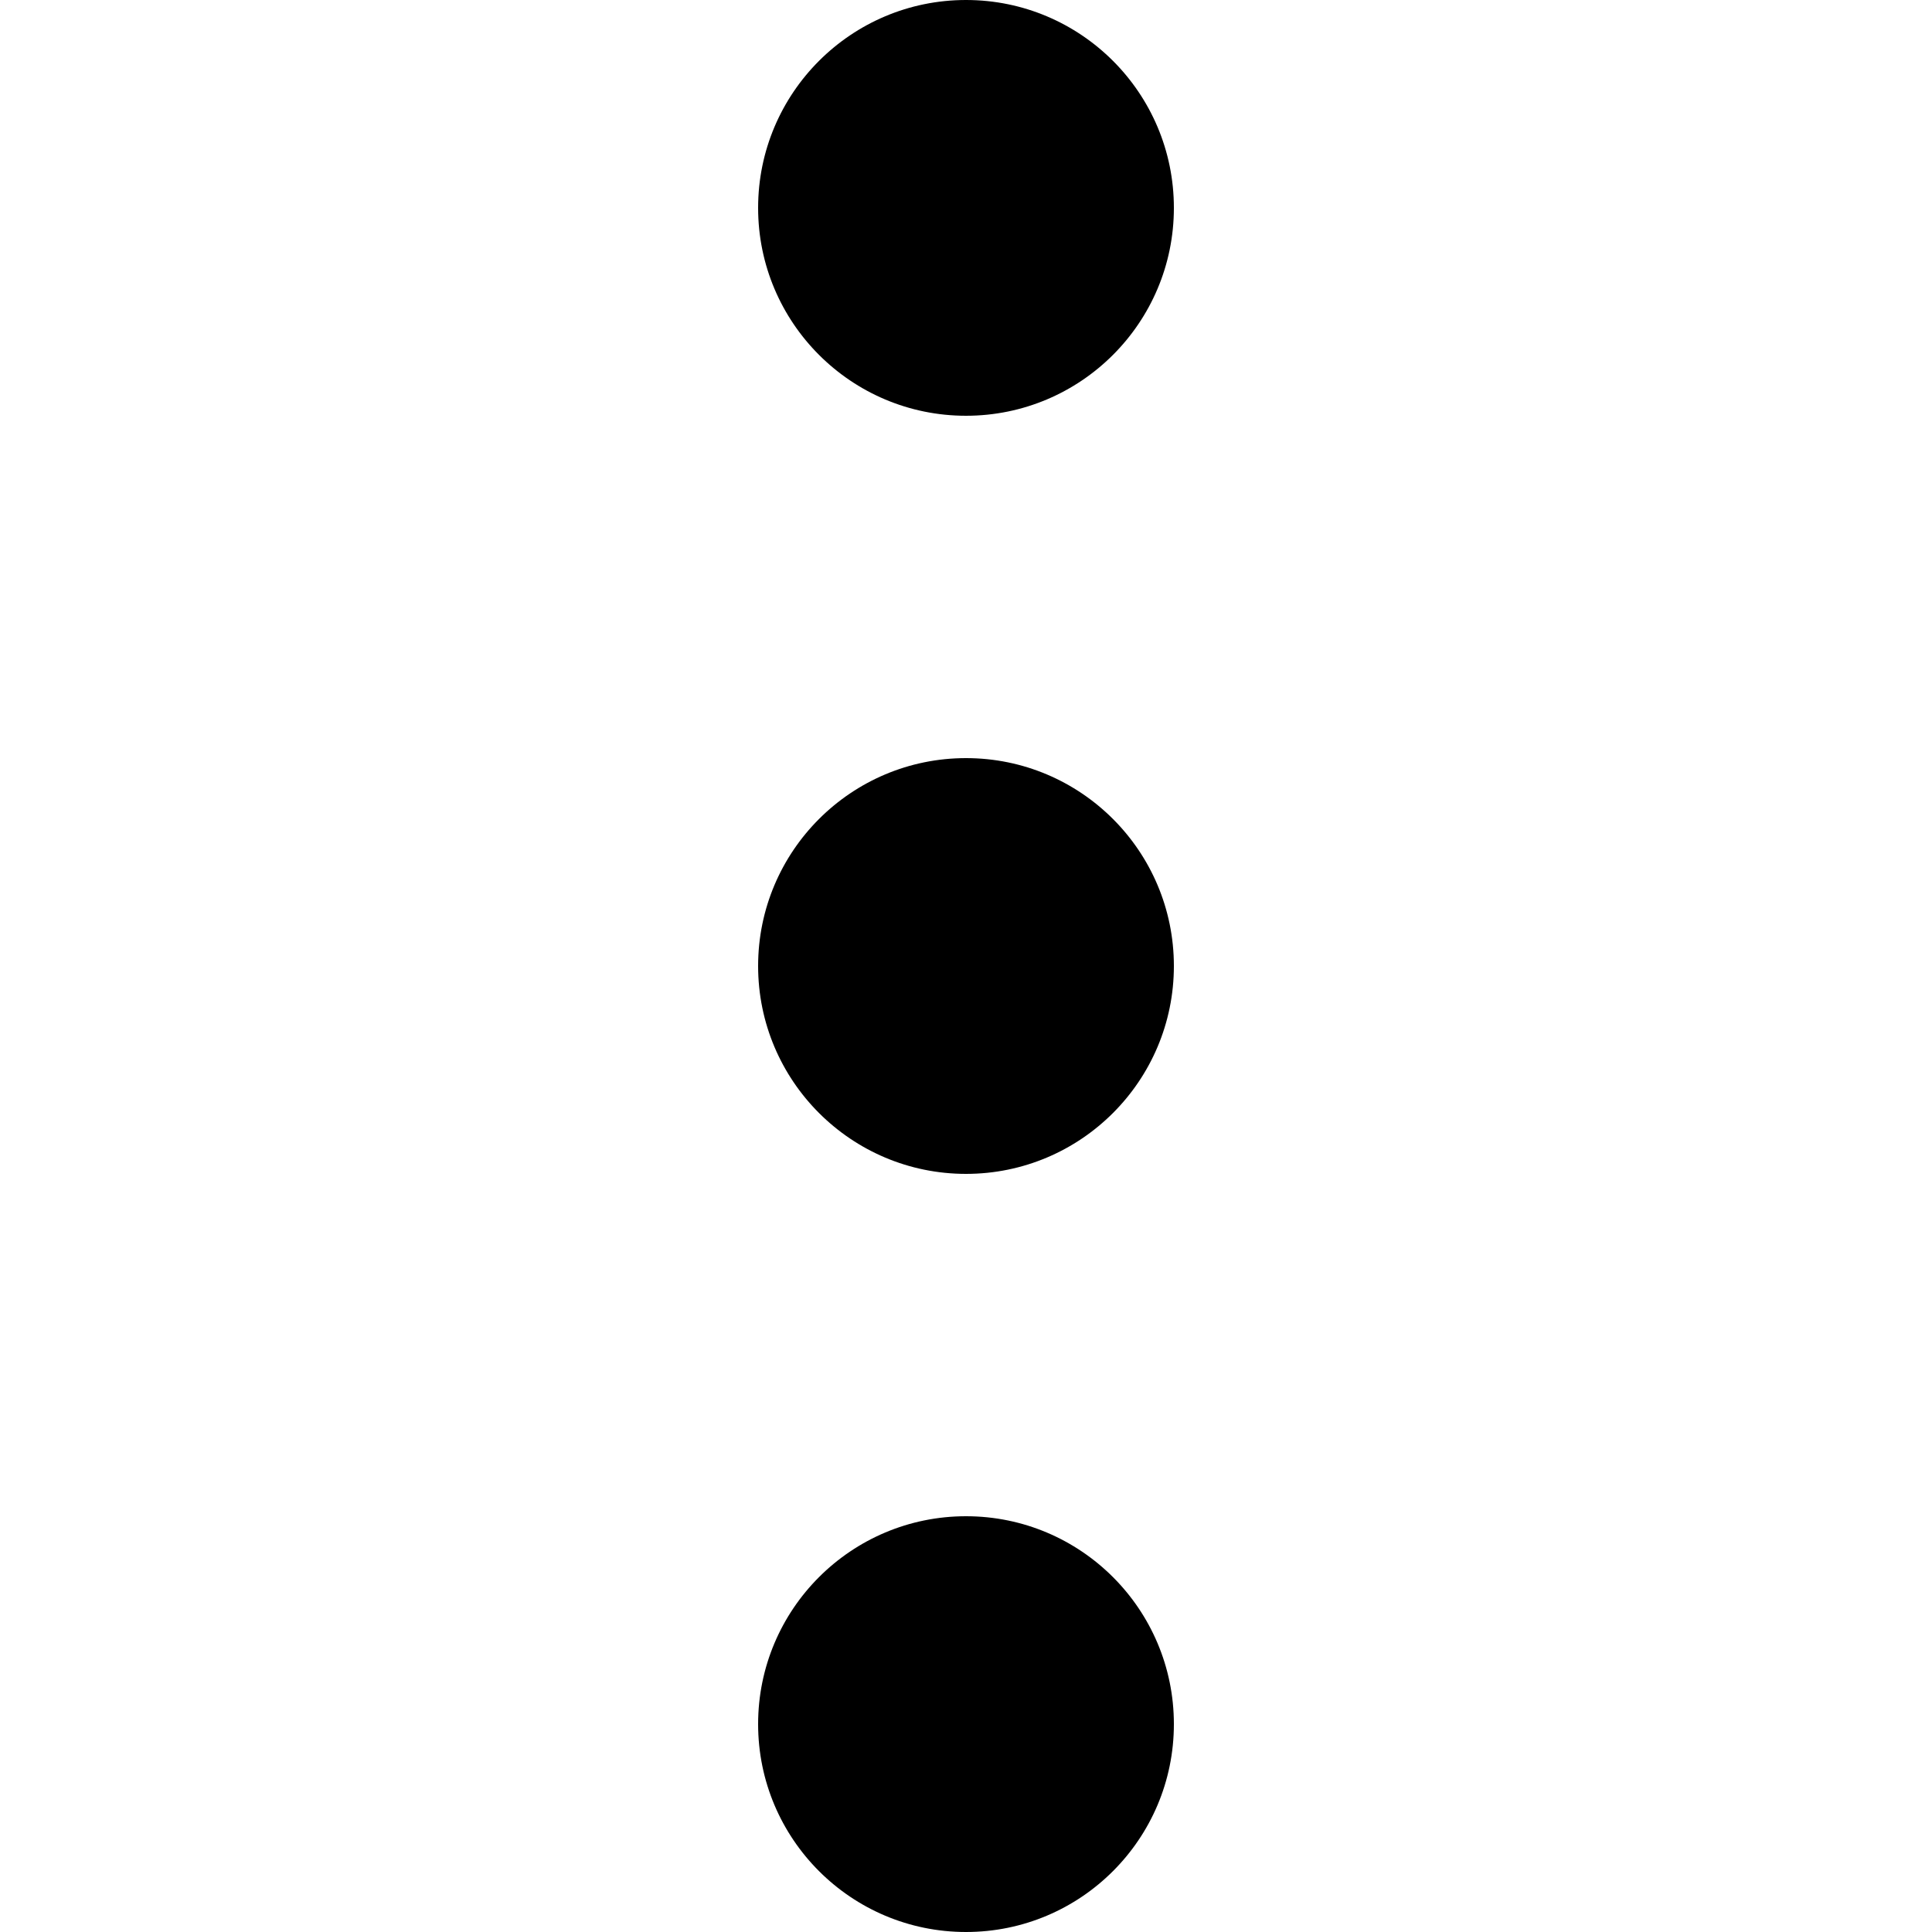
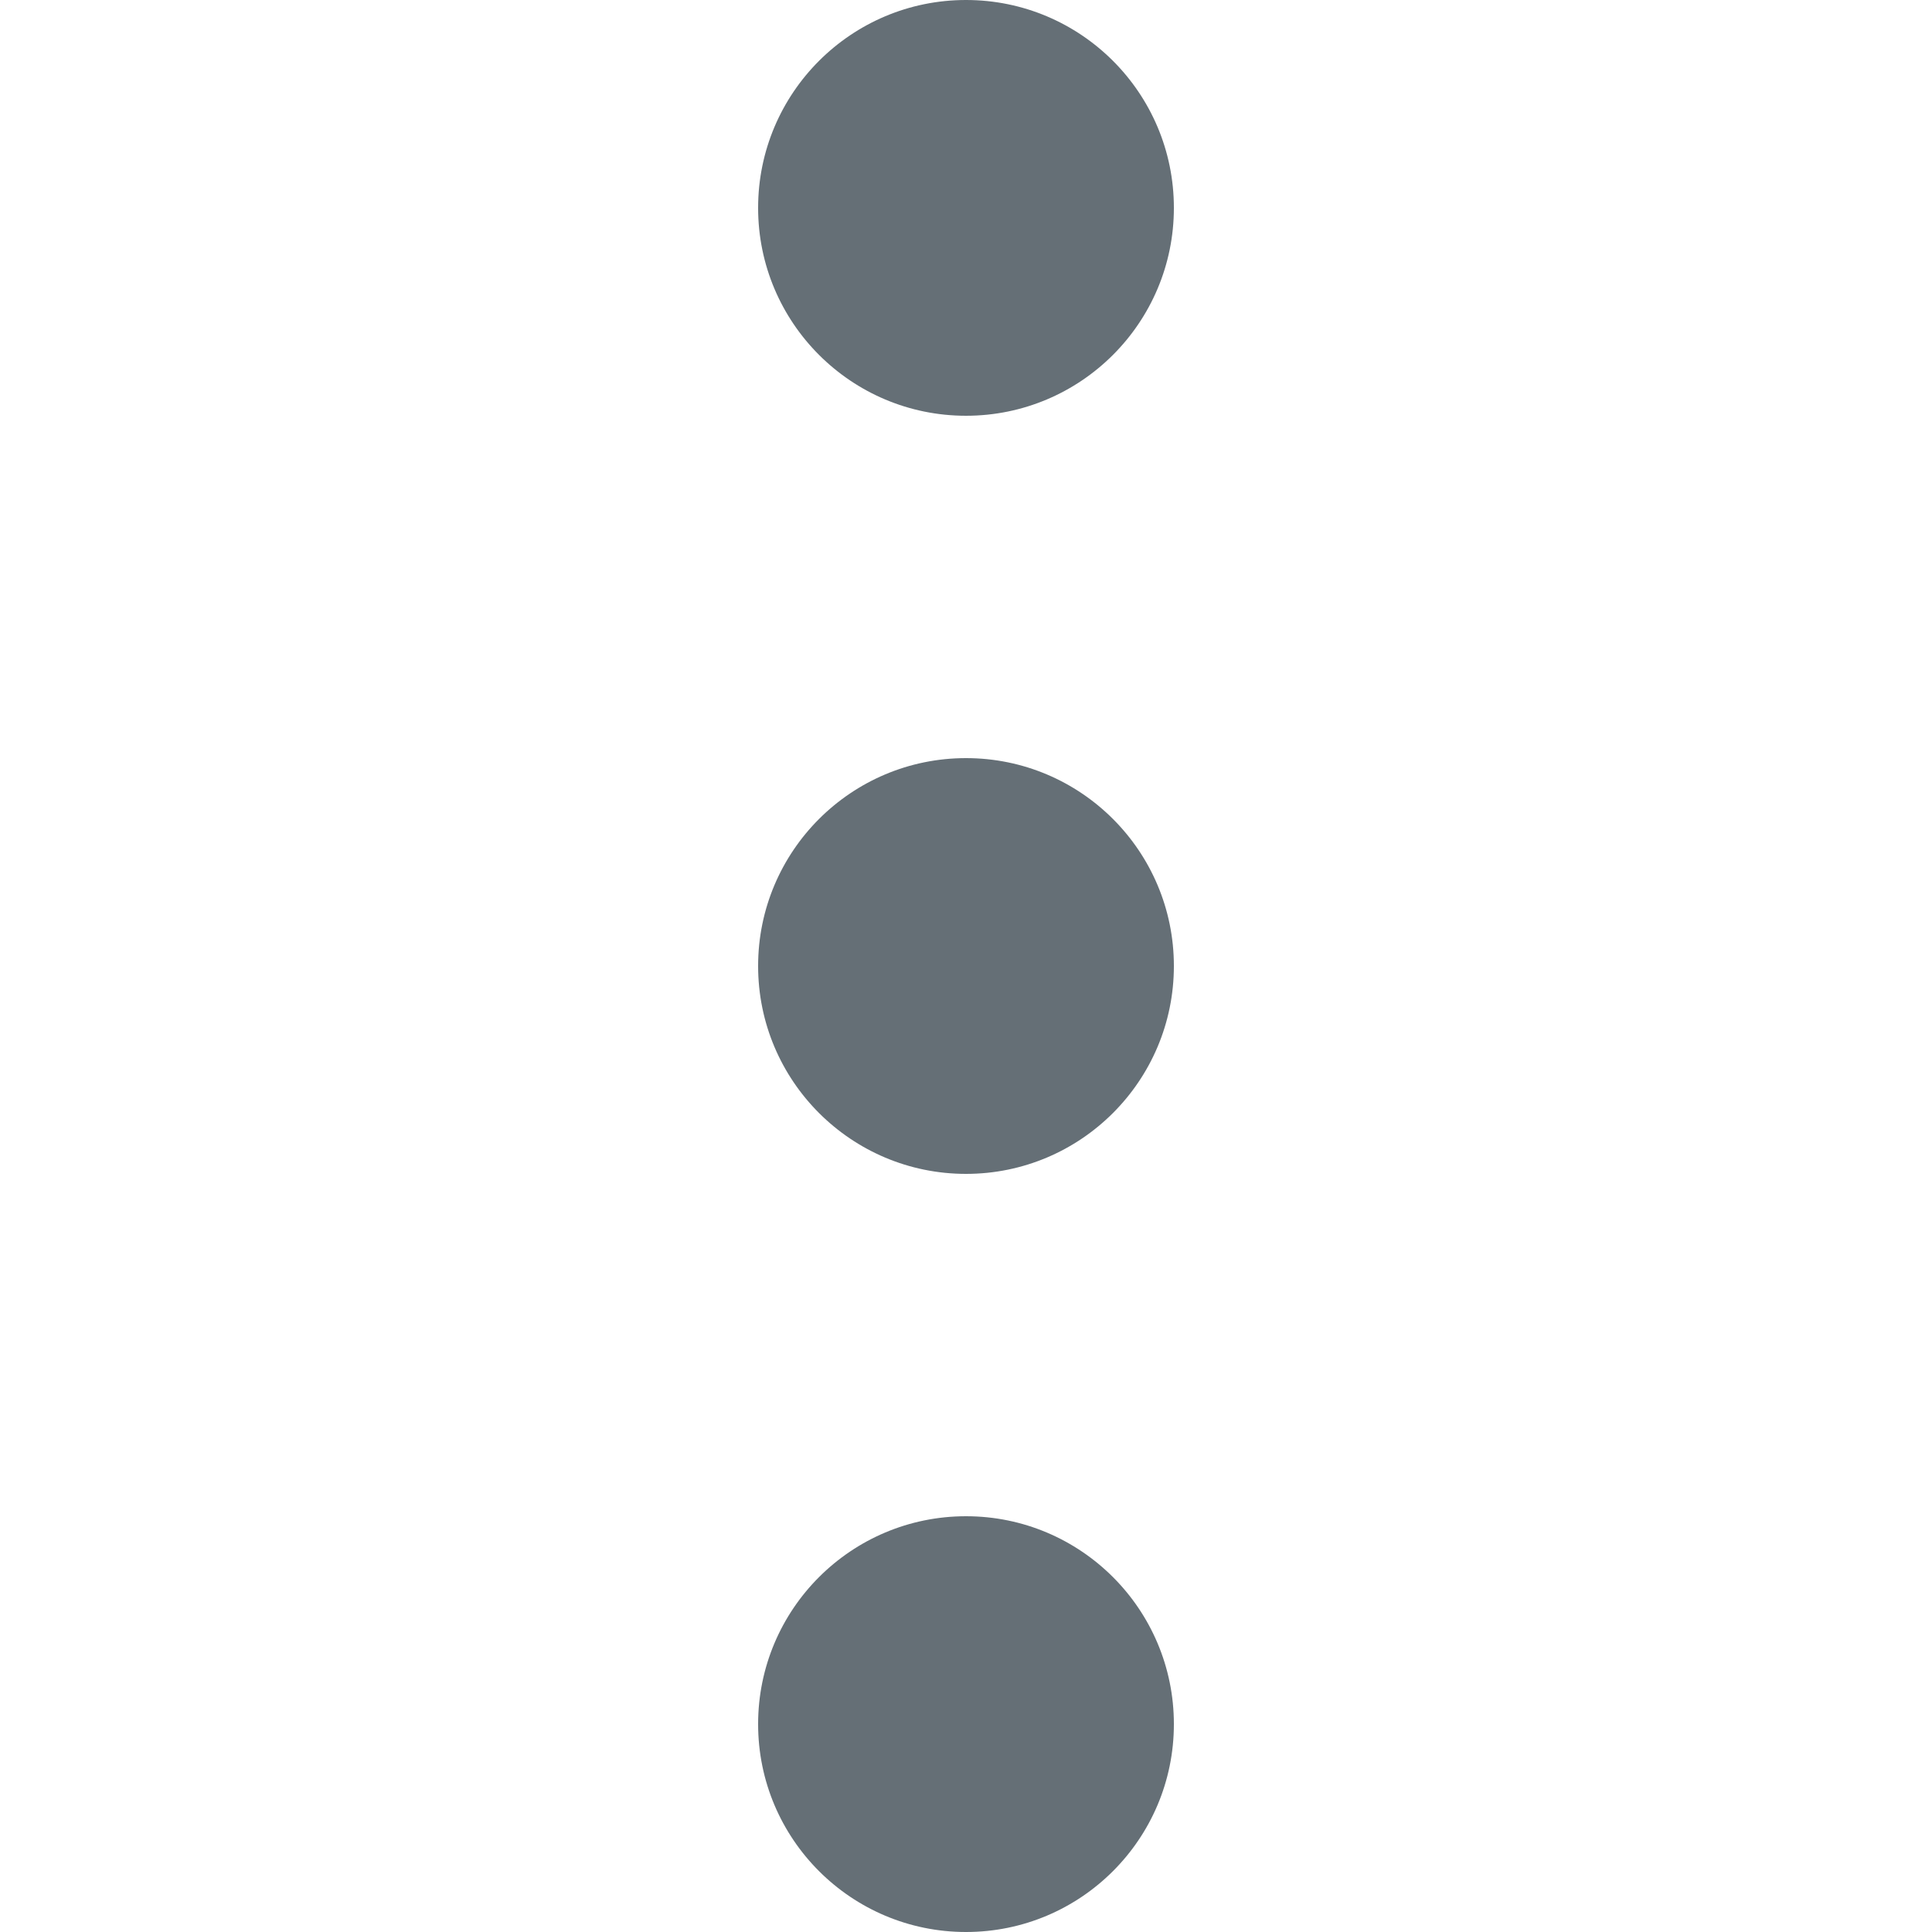
<svg xmlns="http://www.w3.org/2000/svg" height="800px" width="800px" version="1.1" id="_x32_" viewBox="0 0 512 512" xml:space="preserve">
  <style type="text/css">
- 	.st0{fill:#000000;}
+ 	.st0{fill:#656f76;}
</style>
  <g>
    <circle class="st0" cx="256" cy="55.091" r="55.091" />
    <circle class="st0" cx="256" cy="256" r="55.091" />
    <circle class="st0" cx="256" cy="456.909" r="55.091" />
  </g>
</svg>
